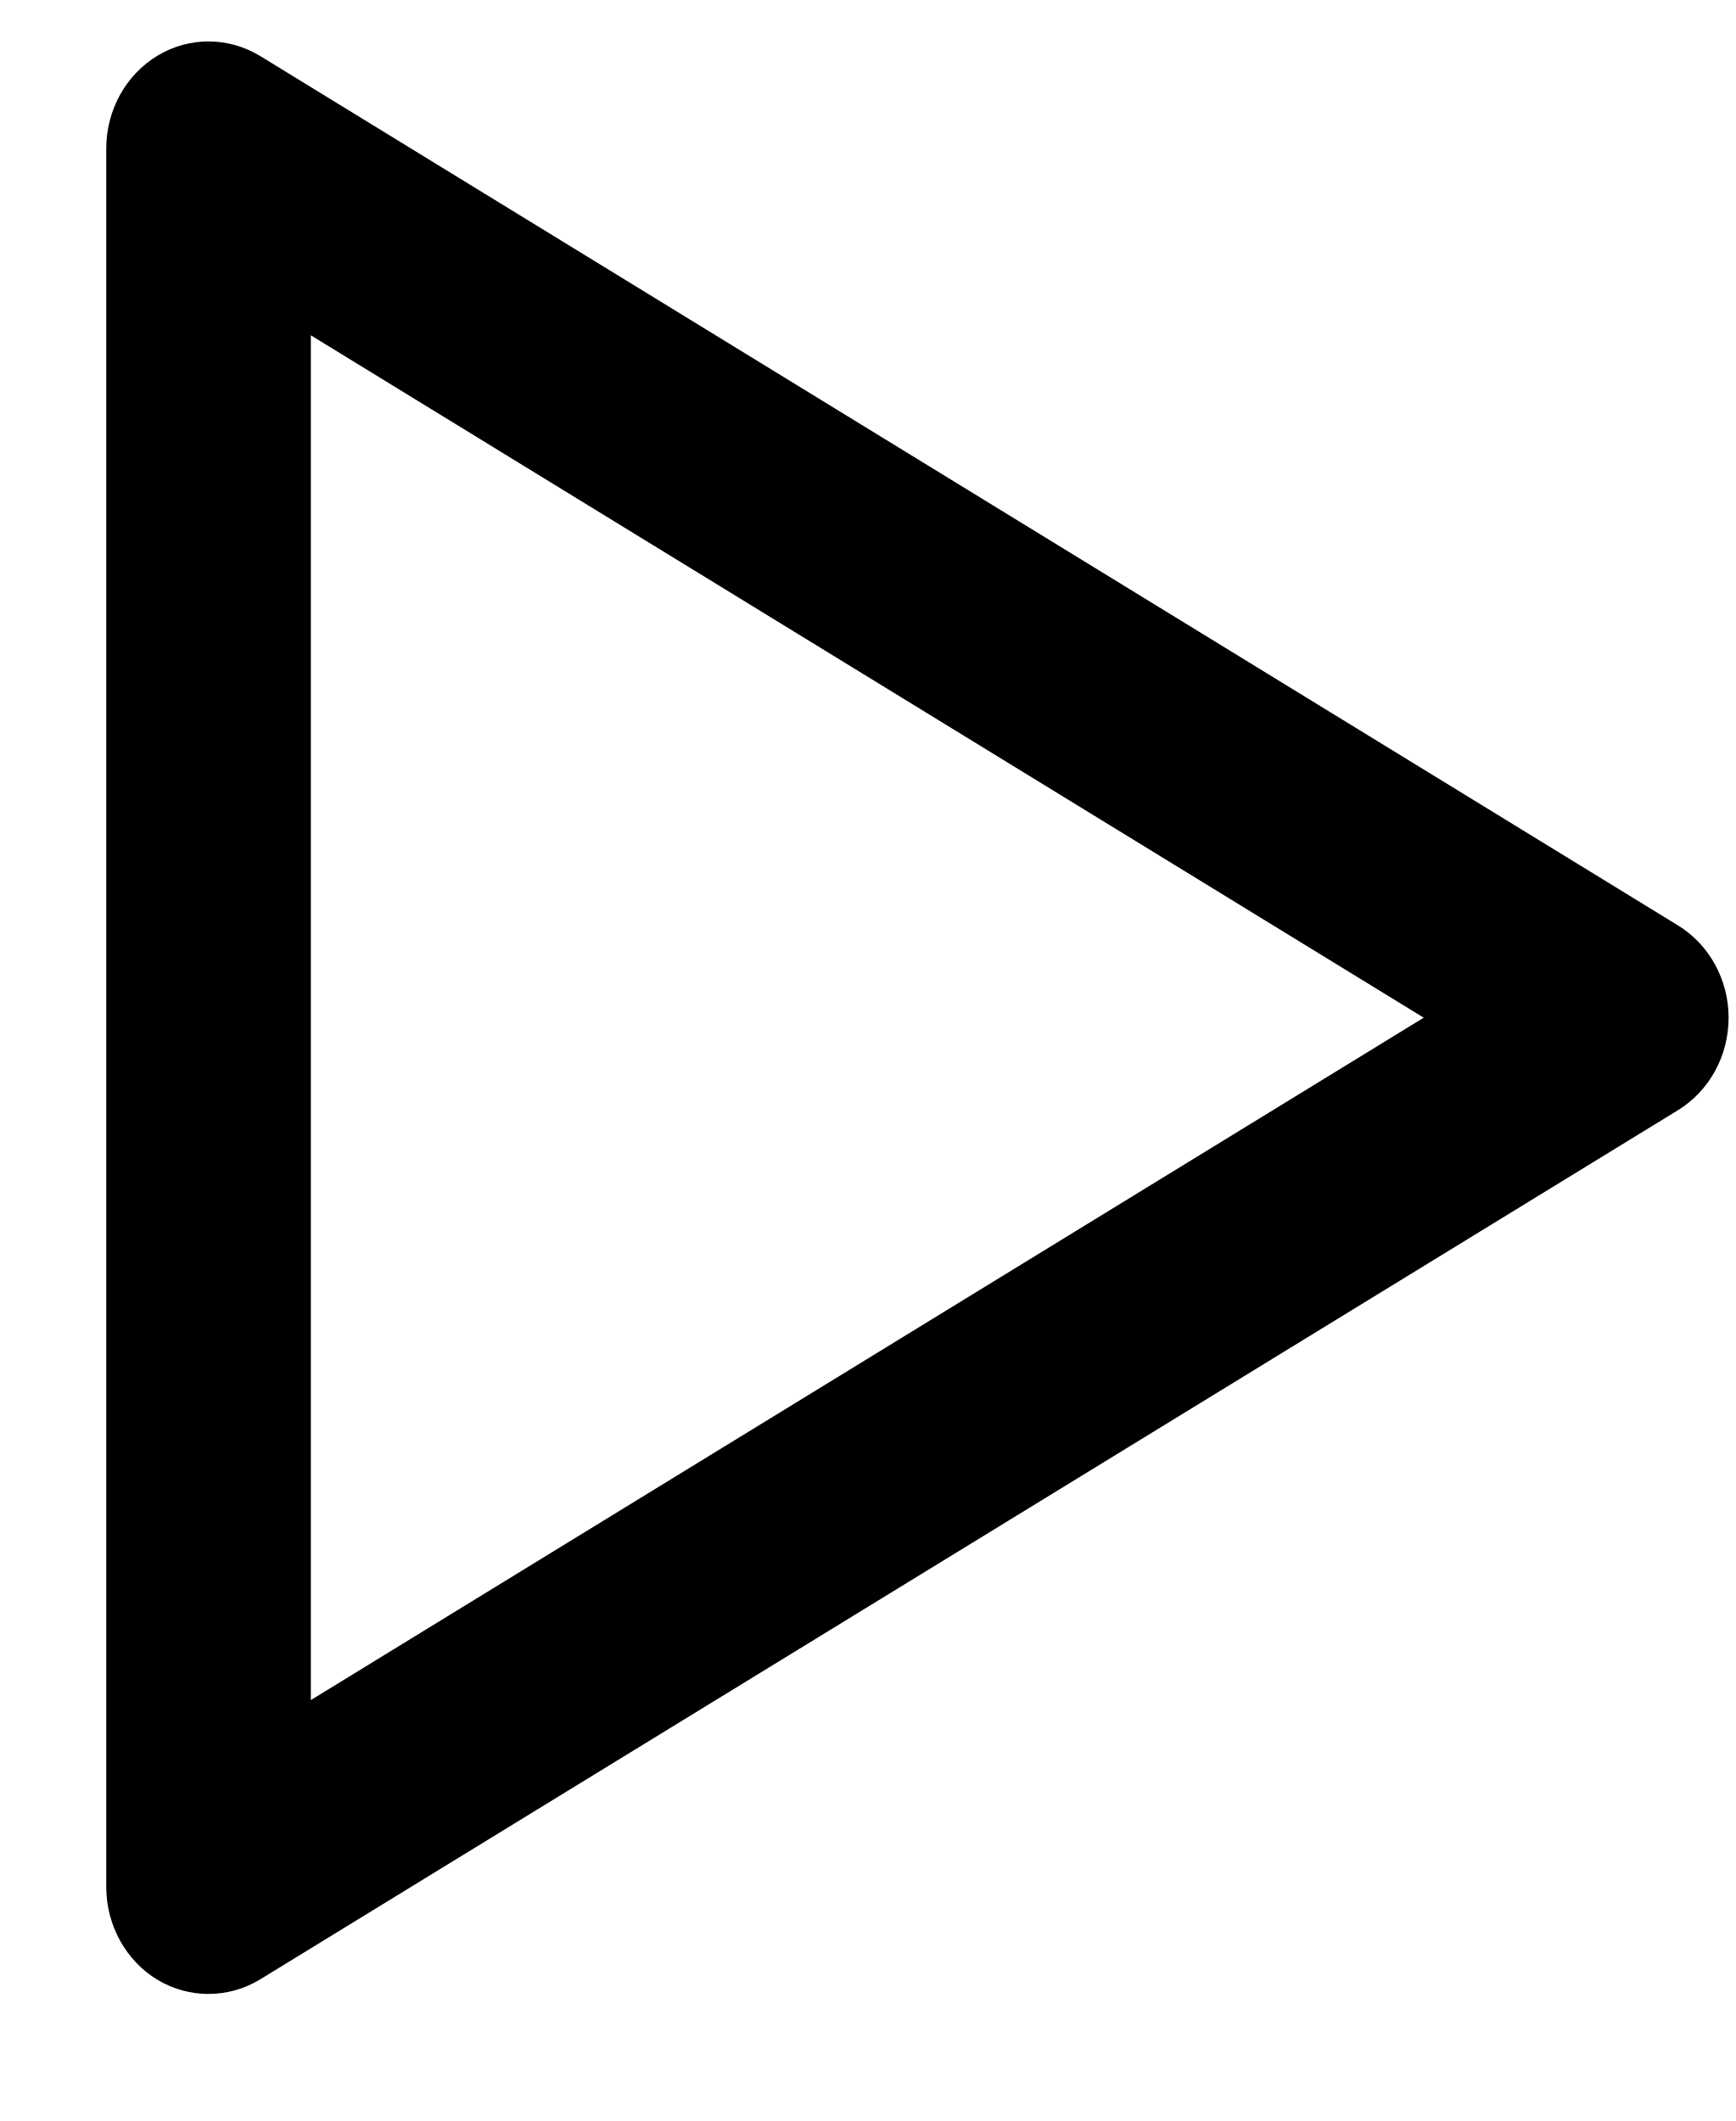
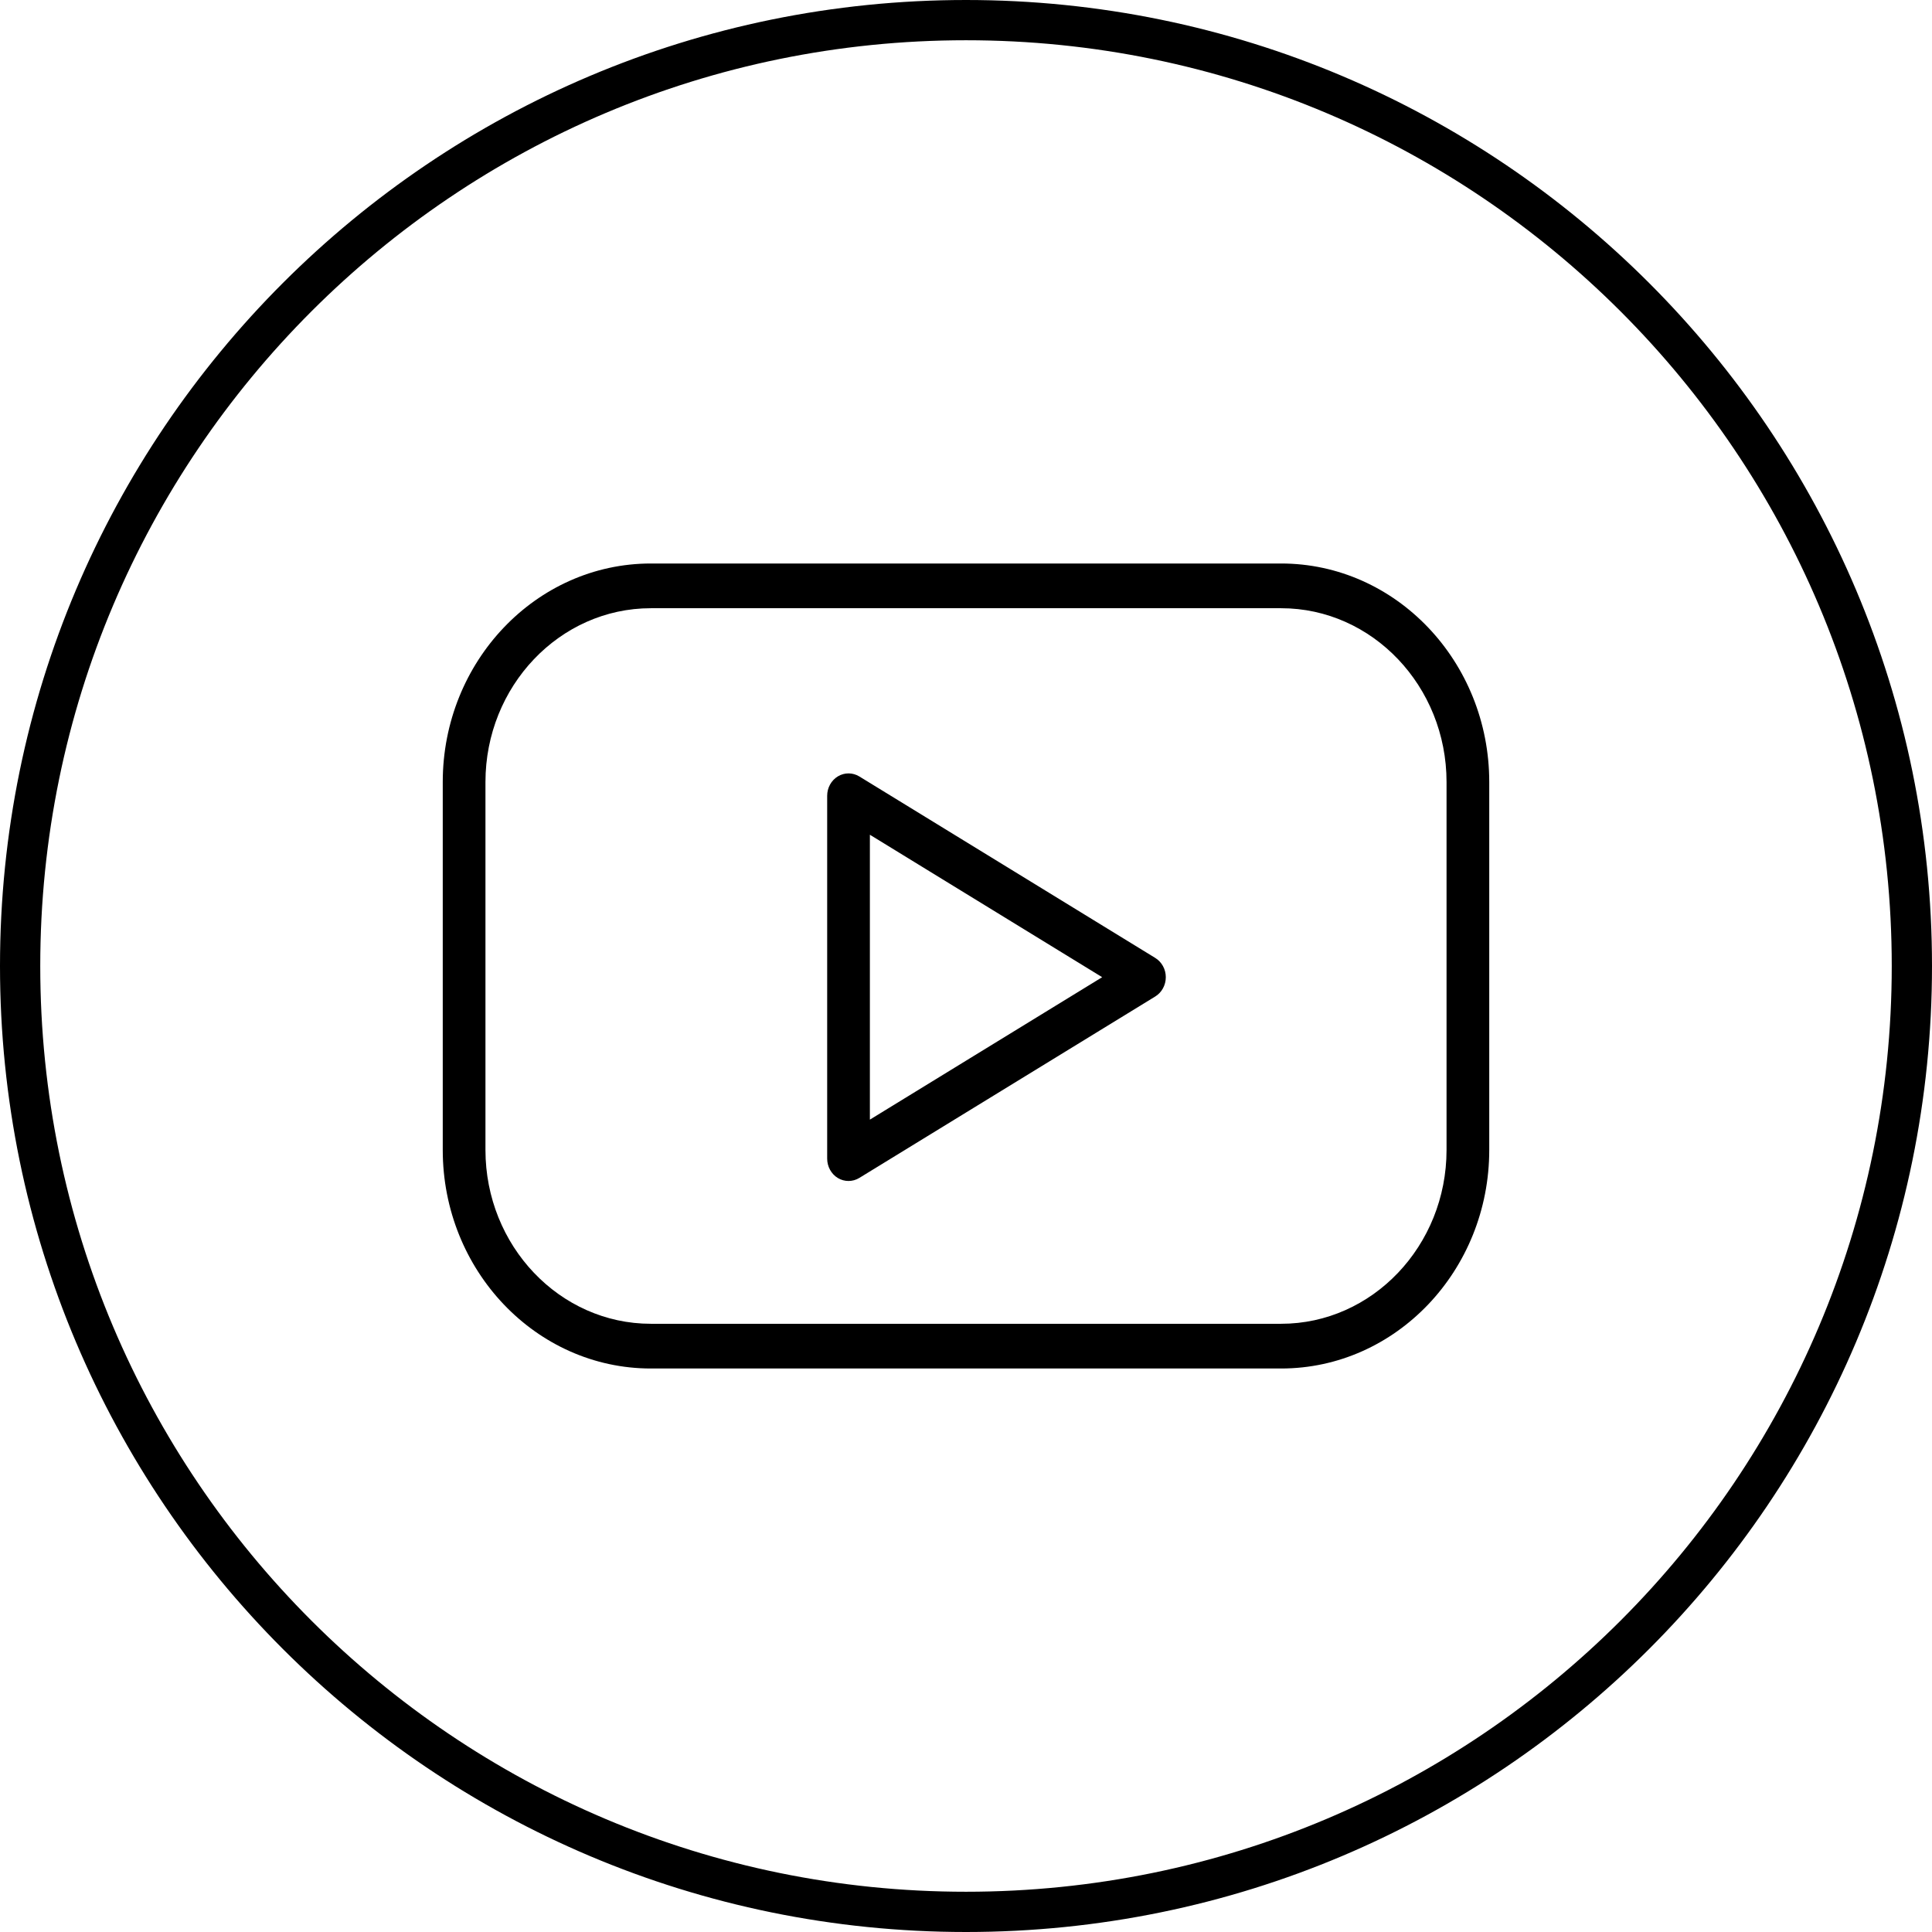
- <svg xmlns="http://www.w3.org/2000/svg" width="9" height="11" viewBox="0 0 9 11" fill="none">
-   <path d="M8.701 4.799L1.35 0.291C1.186 0.191 0.983 0.189 0.818 0.288C0.653 0.387 0.551 0.571 0.551 0.77V9.786C0.551 9.985 0.653 10.169 0.817 10.268C0.899 10.317 0.99 10.341 1.081 10.341C1.174 10.341 1.267 10.316 1.35 10.265L8.701 5.758C8.864 5.658 8.964 5.476 8.964 5.278C8.964 5.081 8.864 4.899 8.701 4.799ZM1.612 8.817V1.739L7.383 5.278L1.612 8.817Z" fill="black" />
+ <svg xmlns="http://www.w3.org/2000/svg" width="48" height="48" viewBox="0 0 48 48" fill="none">
+   <circle cx="24" cy="24" r="23.5" stroke="black" />
+   <path d="M31.83 14H16.17C13.319 14 11 16.436 11 19.43V28.57C11 31.564 13.319 34 16.17 34H31.83C34.681 34 37 31.564 37 28.57V19.43C37 16.436 34.681 14 31.83 14ZM35.939 28.57C35.939 30.951 34.095 32.889 31.83 32.889H16.17C13.905 32.889 12.061 30.951 12.061 28.57V19.43C12.061 17.049 13.905 15.111 16.17 15.111H31.83C34.095 15.111 35.939 17.049 35.939 19.43V28.57Z" fill="black" />
+   <path d="M28.701 23.799L21.35 19.291C21.186 19.191 20.983 19.189 20.818 19.288C20.653 19.387 20.551 19.571 20.551 19.77V28.786C20.551 28.985 20.653 29.169 20.817 29.268C20.899 29.317 20.99 29.341 21.081 29.341C21.174 29.341 21.267 29.316 21.35 29.265L28.701 24.758C28.864 24.658 28.964 24.476 28.964 24.278C28.964 24.081 28.864 23.899 28.701 23.799ZM21.612 27.817V20.739L27.383 24.278L21.612 27.817Z" fill="black" />
</svg>
